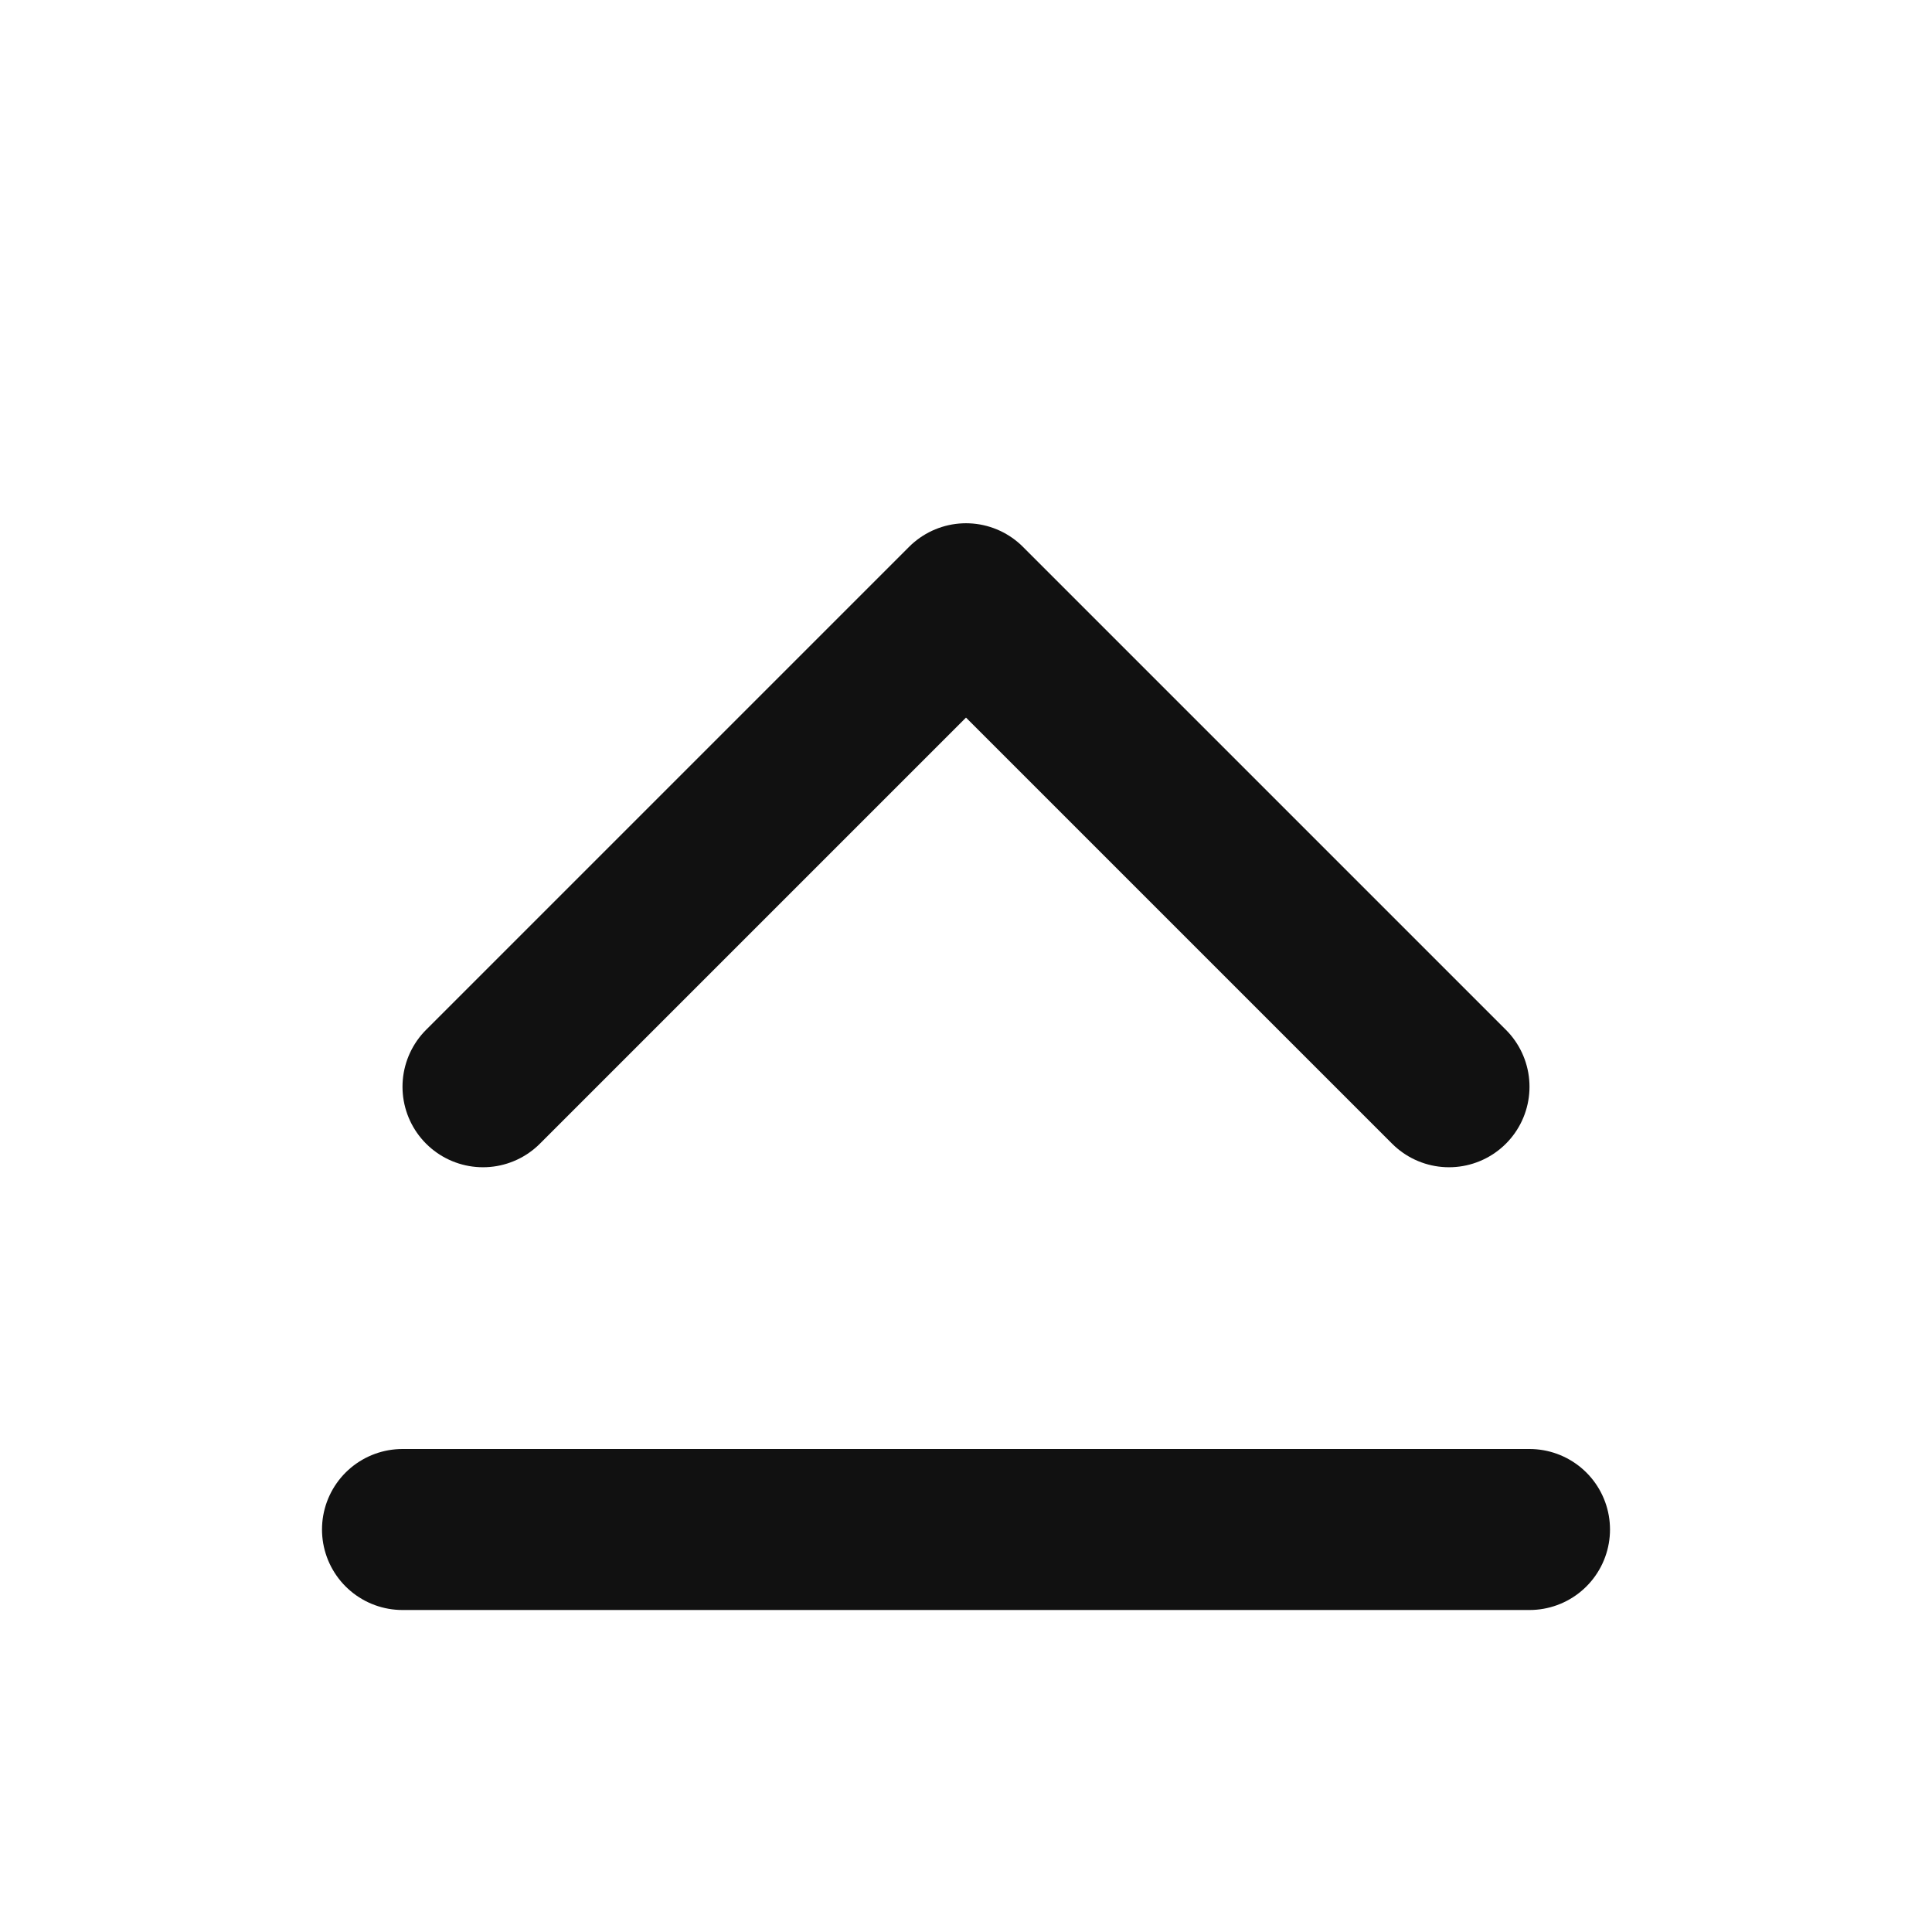
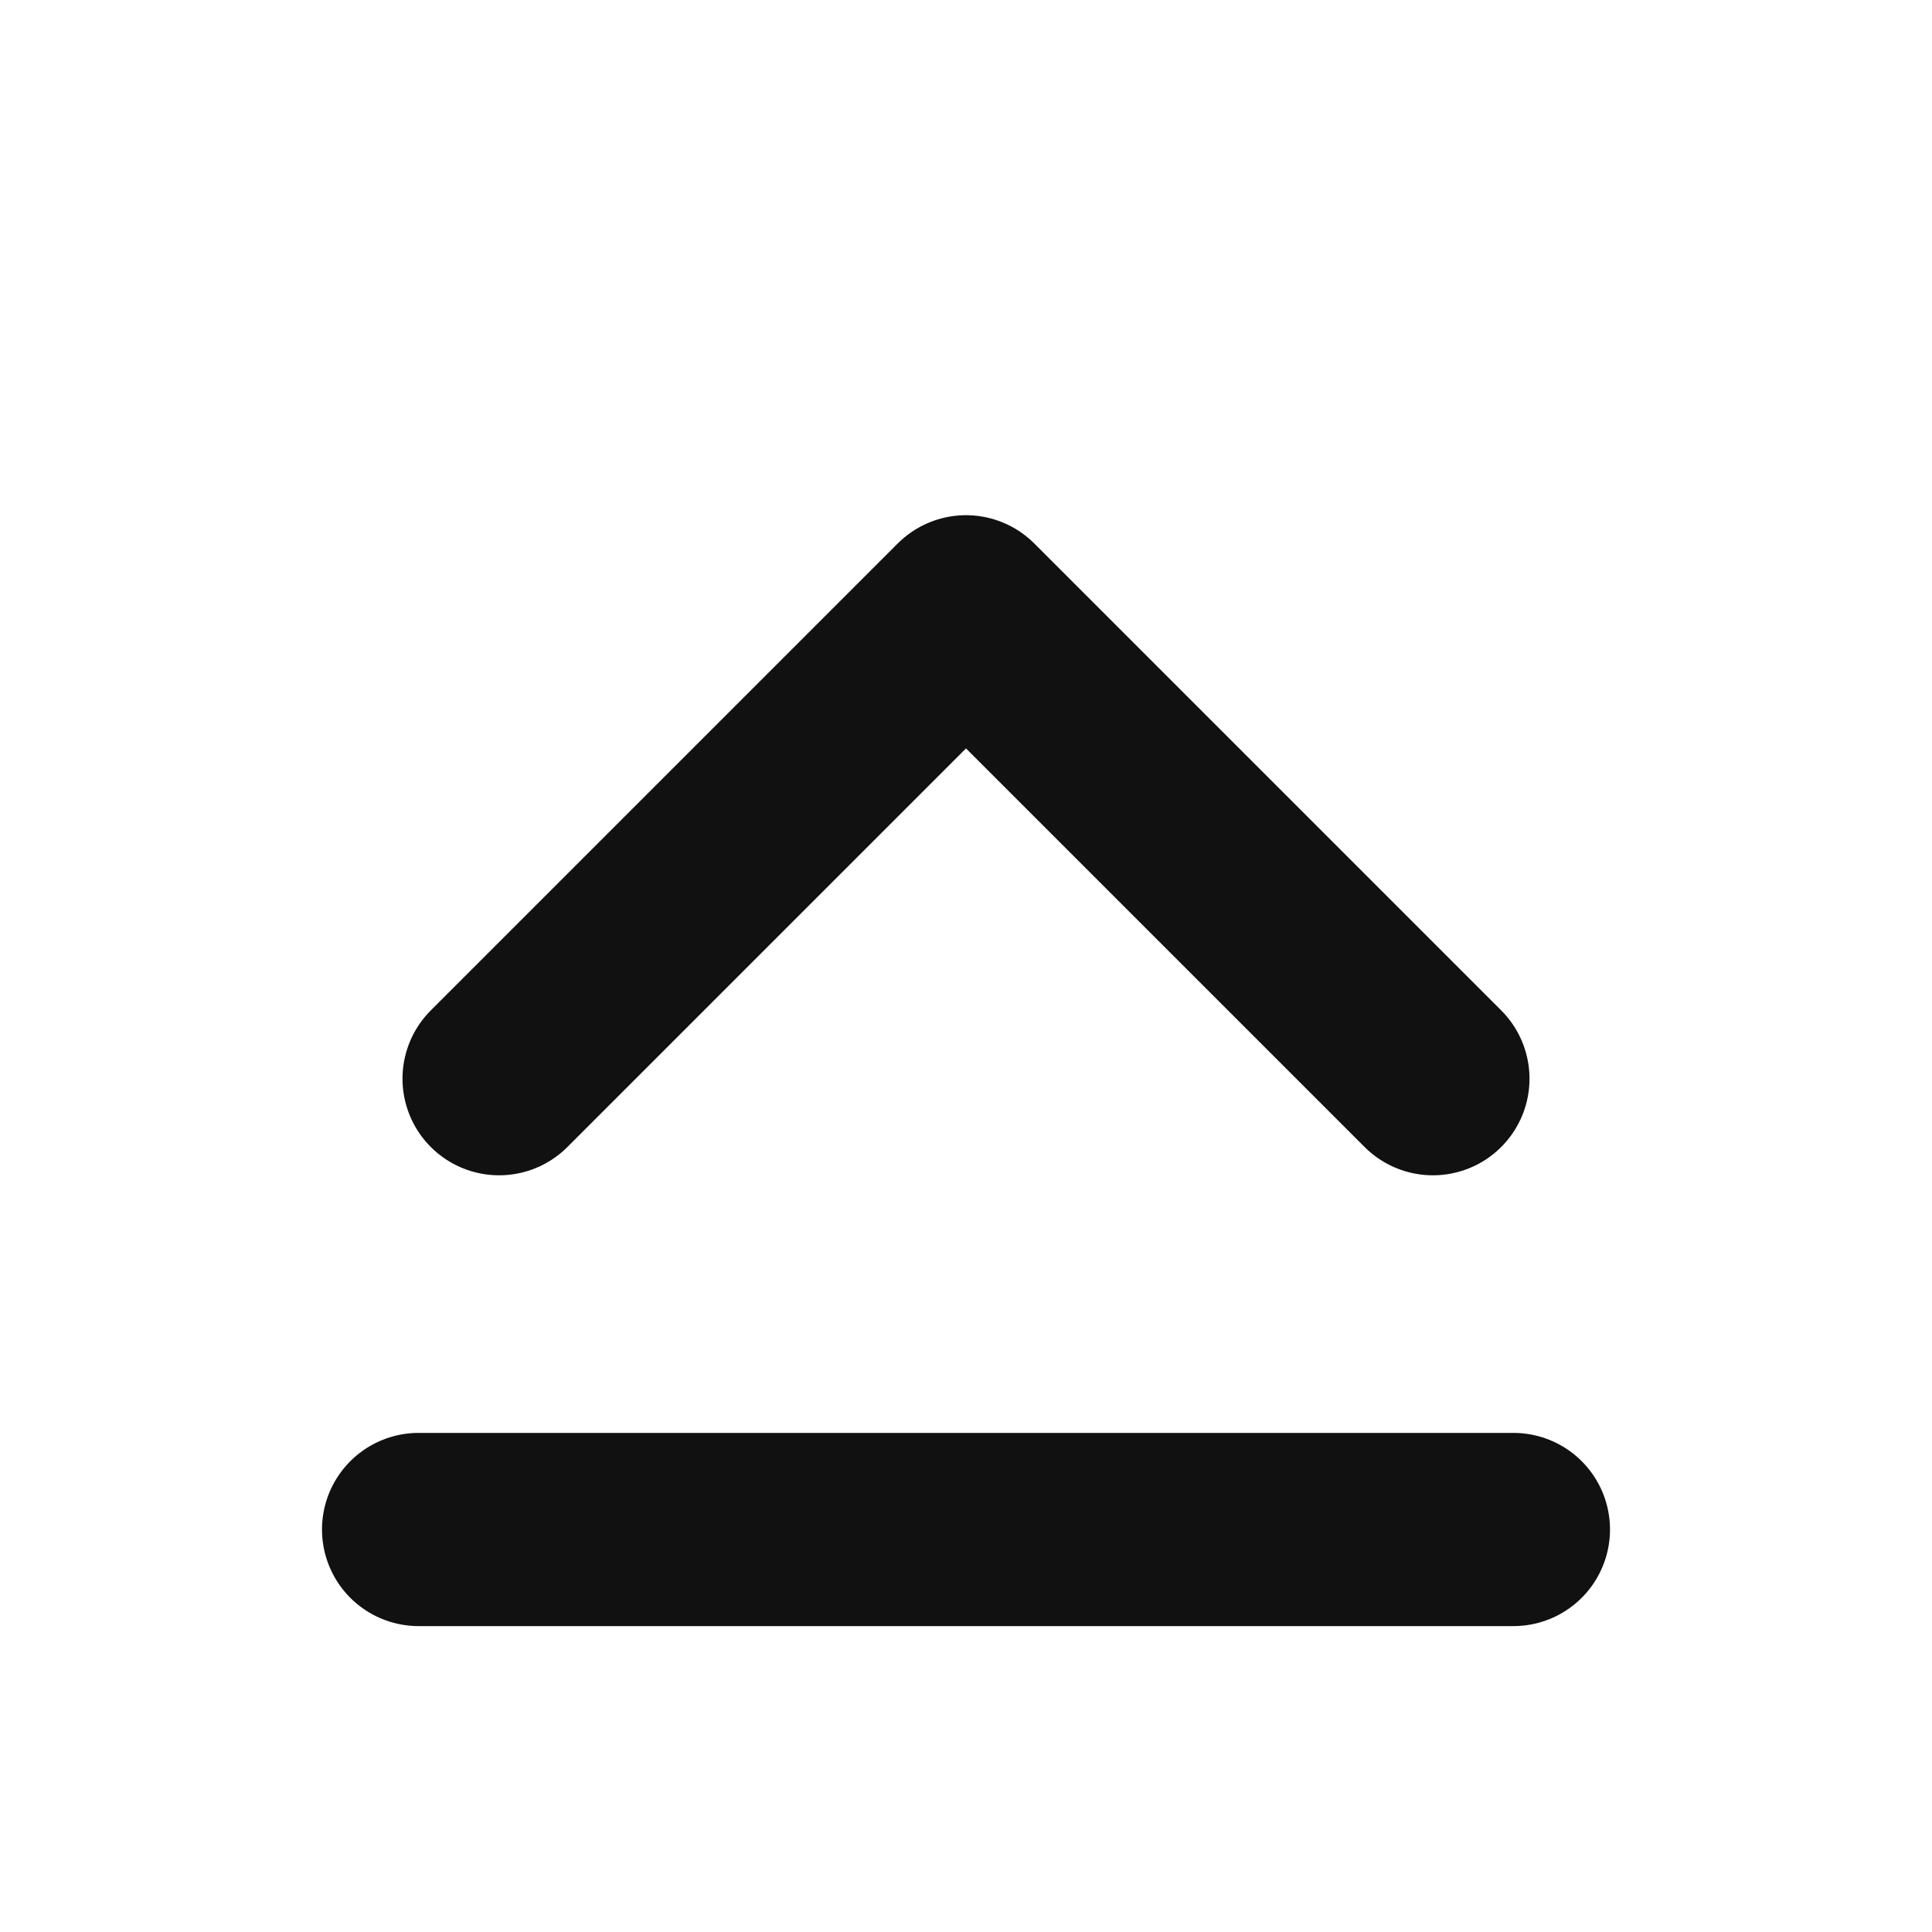
<svg xmlns="http://www.w3.org/2000/svg" viewBox="0 0 24 24" width="24" height="24">
-   <path d="M6 13.5 12 7.5l6 6" fill="none" stroke="#111" stroke-width="2" stroke-linecap="round" stroke-linejoin="round" />
-   <path d="M5 19h14" fill="none" stroke="#111" stroke-width="2" stroke-linecap="round" stroke-linejoin="round" />
+   <path d="M6.2 13.4 12 7.6l5.8 5.8" fill="none" stroke="#111" stroke-width="2.4" stroke-linecap="round" stroke-linejoin="round" />
+   <path d="M5.2 19h13.6" fill="none" stroke="#111" stroke-width="2.4" stroke-linecap="round" stroke-linejoin="round" />
</svg>
